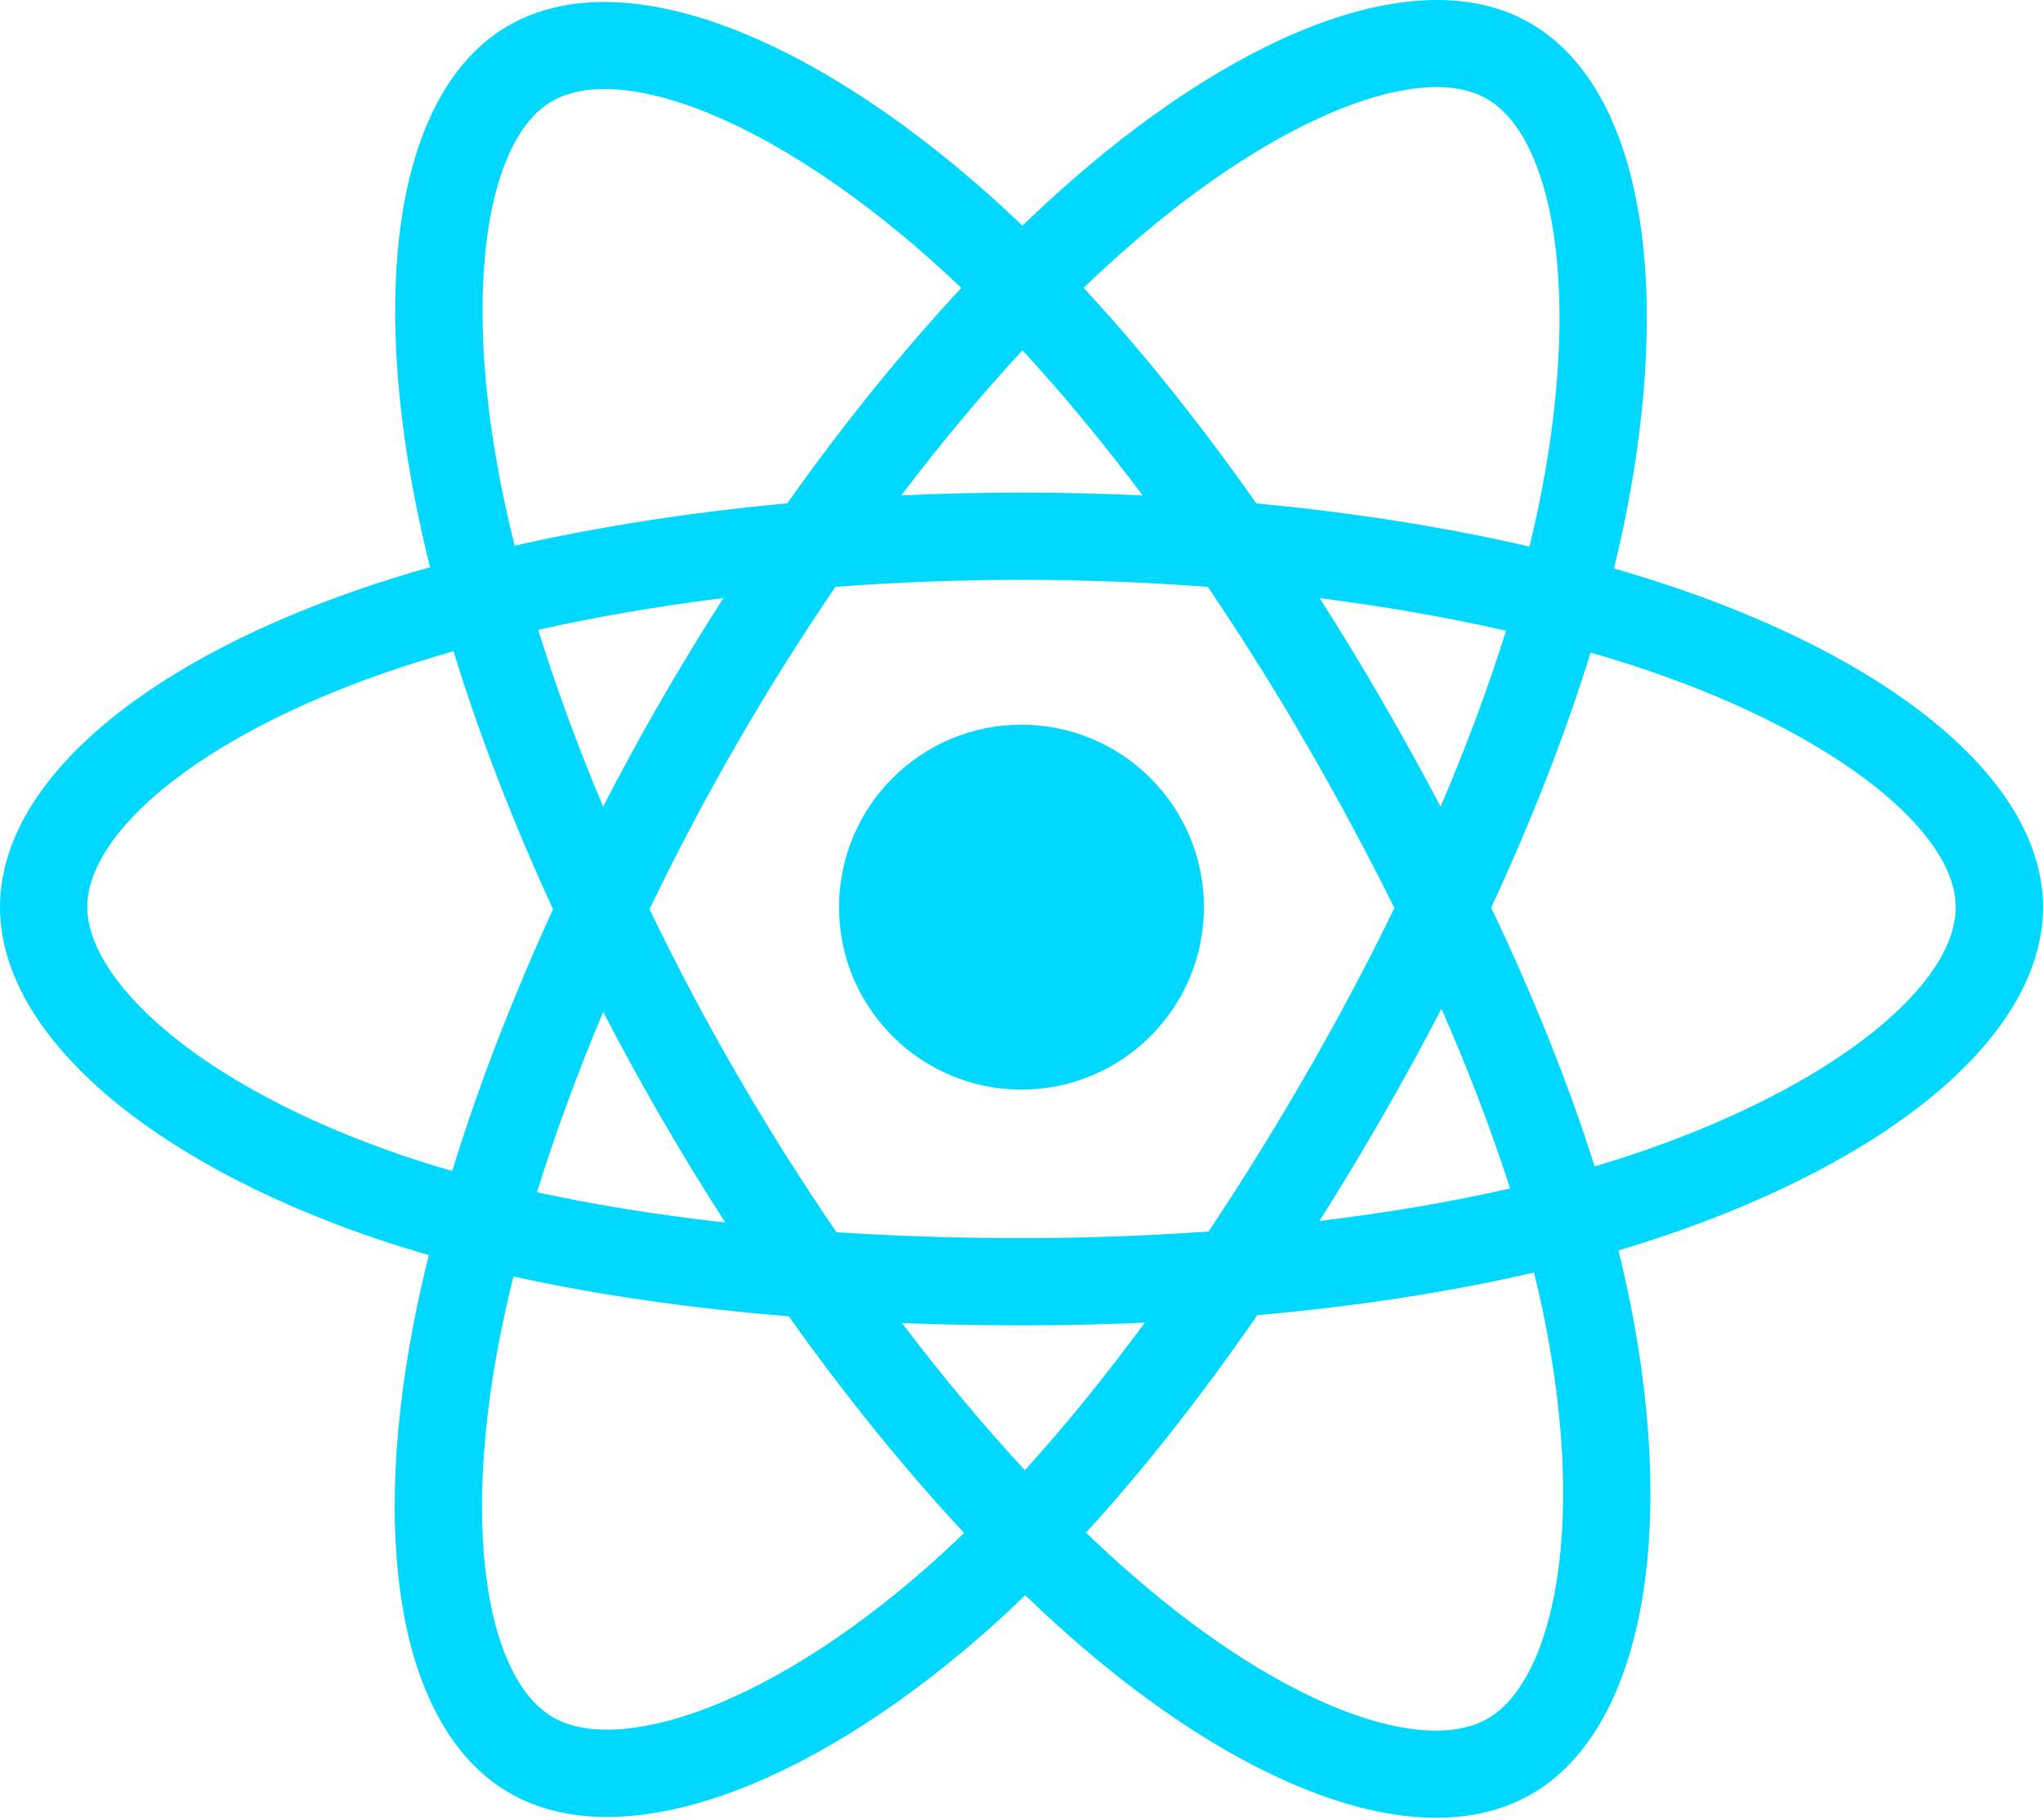
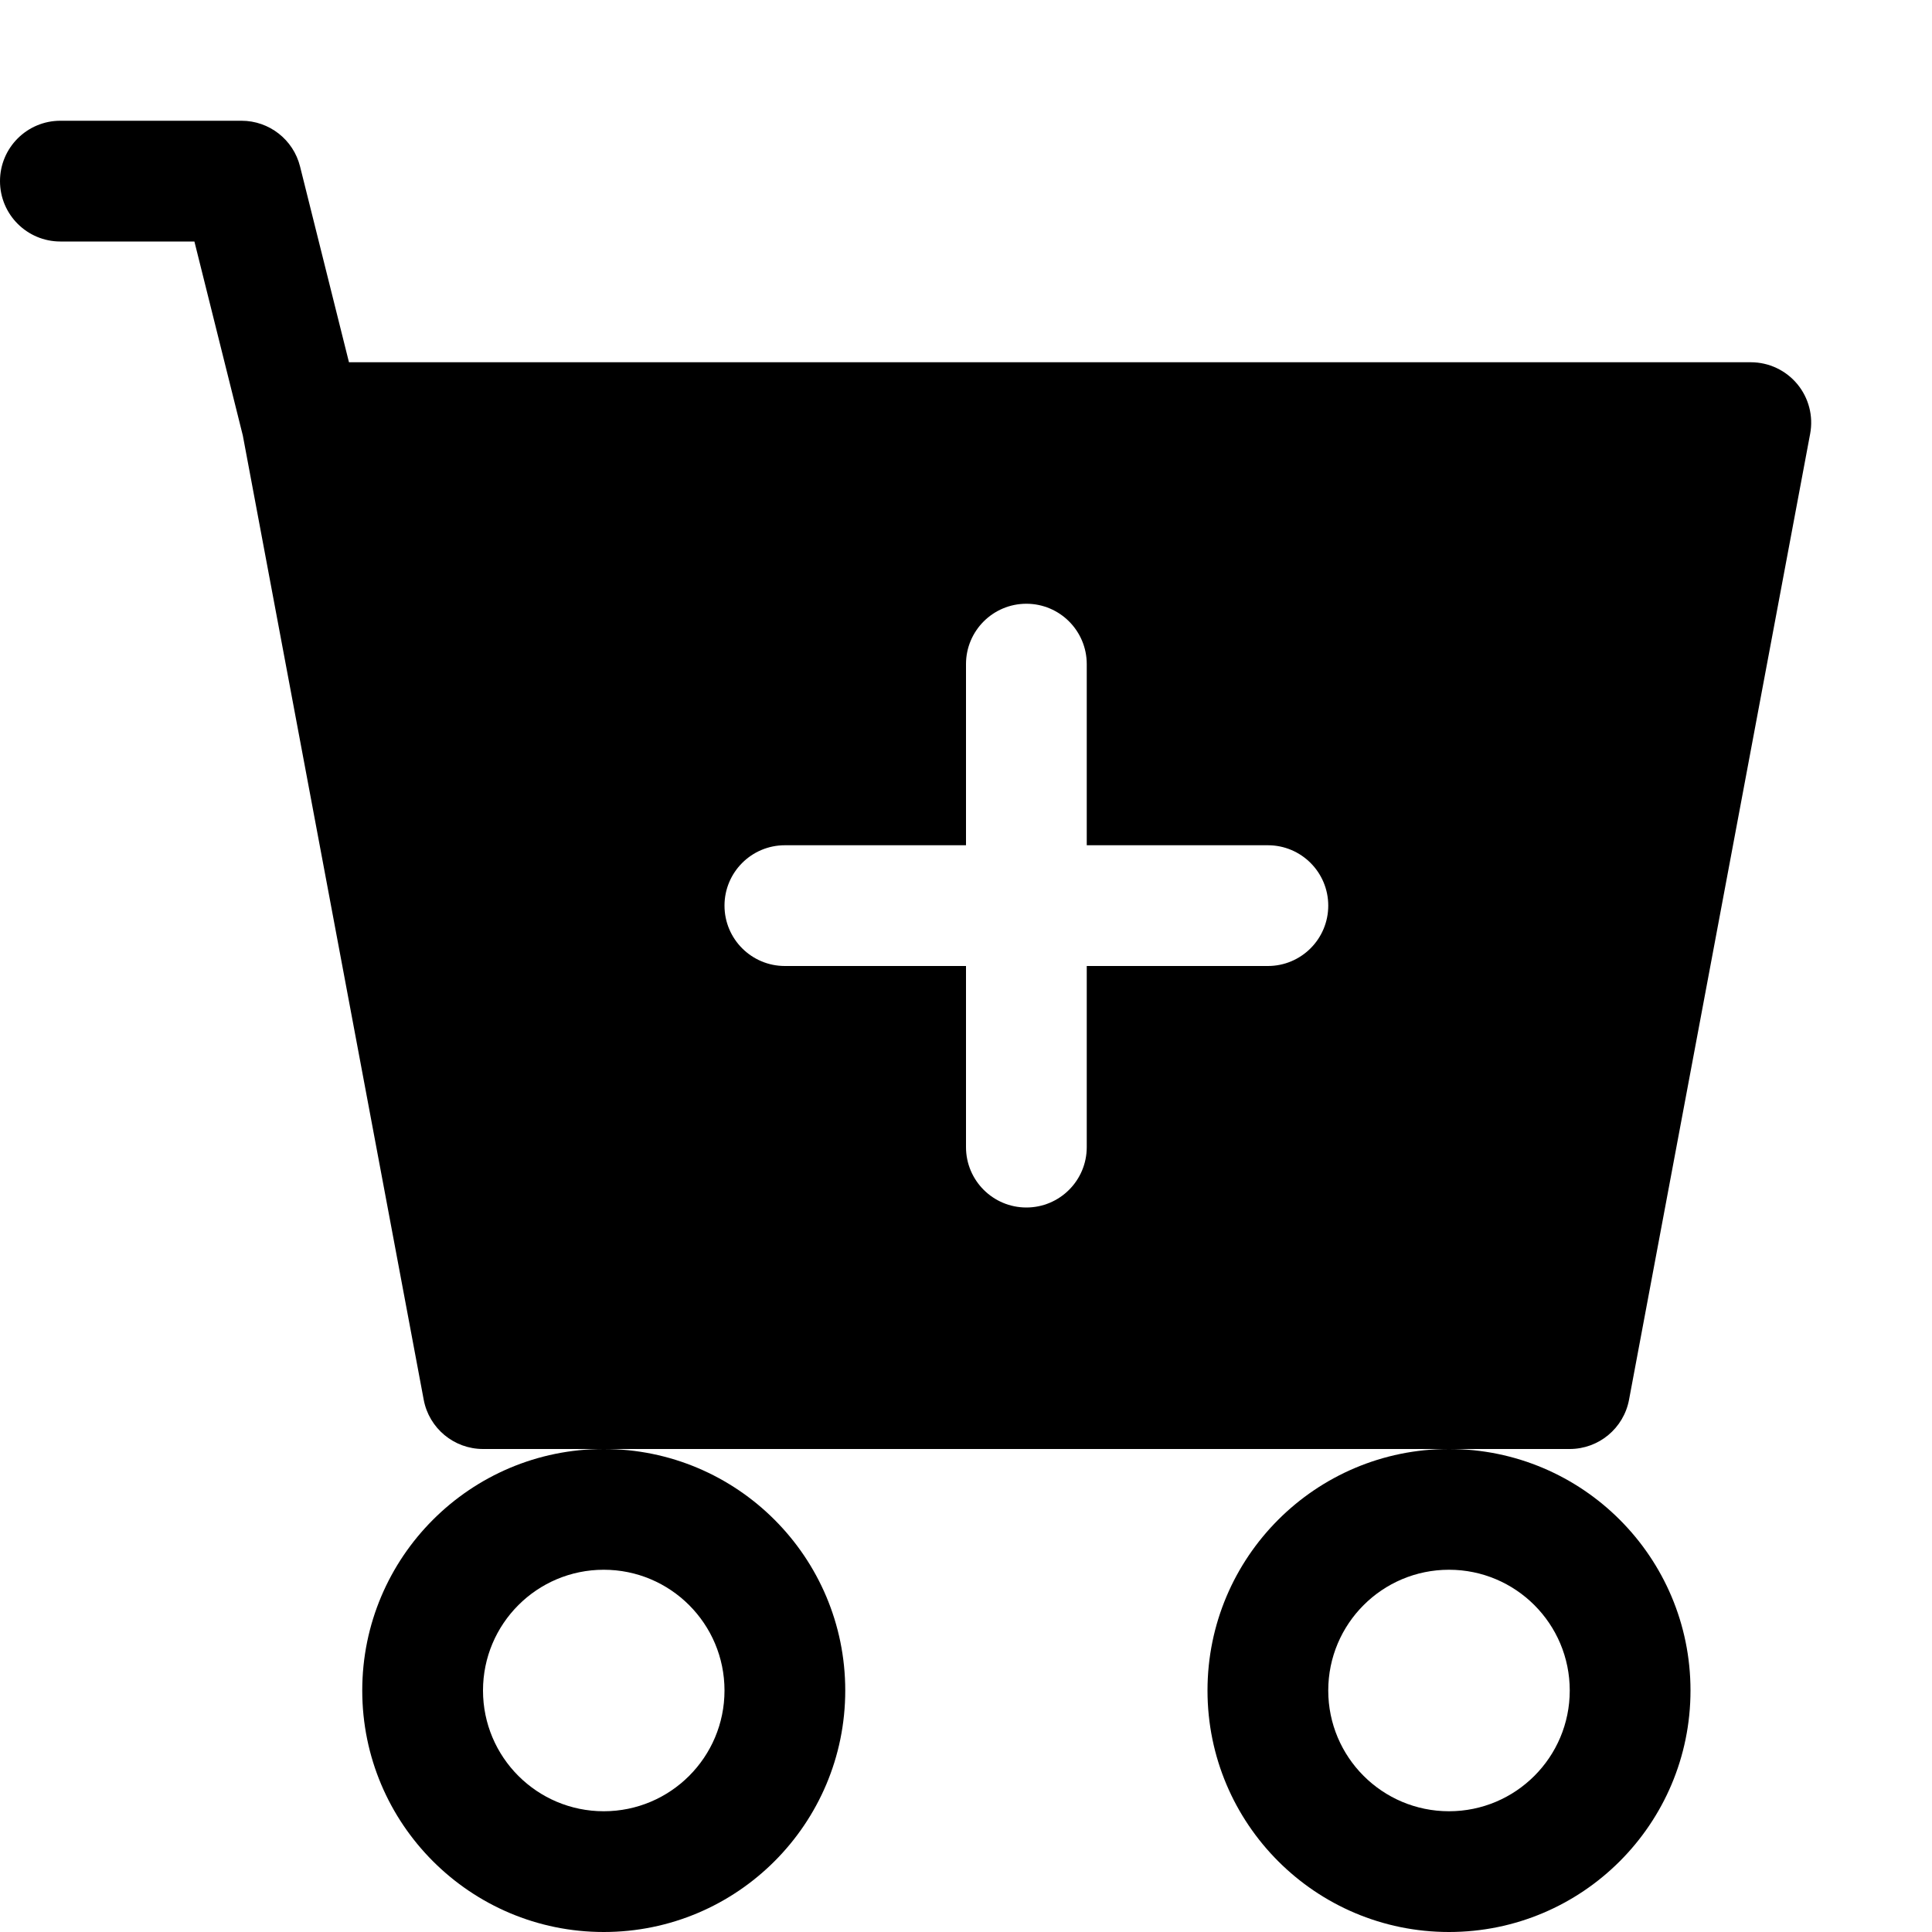
- <svg xmlns="http://www.w3.org/2000/svg" aria-hidden="true" role="img" class="iconify iconify--logos" width="35.93" height="32" preserveAspectRatio="xMidYMid meet" viewBox="0 0 256 228">
-   <path fill="#00D8FF" d="M210.483 73.824a171.49 171.49 0 0 0-8.24-2.597c.465-1.9.893-3.777 1.273-5.621c6.238-30.281 2.16-54.676-11.769-62.708c-13.355-7.7-35.196.329-57.254 19.526a171.23 171.23 0 0 0-6.375 5.848a155.866 155.866 0 0 0-4.241-3.917C100.759 3.829 77.587-4.822 63.673 3.233C50.33 10.957 46.379 33.89 51.995 62.588a170.974 170.974 0 0 0 1.892 8.48c-3.28.932-6.445 1.924-9.474 2.98C17.309 83.498 0 98.307 0 113.668c0 15.865 18.582 31.778 46.812 41.427a145.52 145.52 0 0 0 6.921 2.165a167.467 167.467 0 0 0-2.01 9.138c-5.354 28.2-1.173 50.591 12.134 58.266c13.744 7.926 36.812-.22 59.273-19.855a145.567 145.567 0 0 0 5.342-4.923a168.064 168.064 0 0 0 6.92 6.314c21.758 18.722 43.246 26.282 56.54 18.586c13.731-7.949 18.194-32.003 12.4-61.268a145.016 145.016 0 0 0-1.535-6.842c1.62-.48 3.21-.974 4.76-1.488c29.348-9.723 48.443-25.443 48.443-41.52c0-15.417-17.868-30.326-45.517-39.844Zm-6.365 70.984c-1.4.463-2.836.91-4.3 1.345c-3.24-10.257-7.612-21.163-12.963-32.432c5.106-11 9.31-21.767 12.459-31.957c2.619.758 5.16 1.557 7.61 2.4c23.69 8.156 38.14 20.213 38.14 29.504c0 9.896-15.606 22.743-40.946 31.14Zm-10.514 20.834c2.562 12.94 2.927 24.64 1.23 33.787c-1.524 8.219-4.59 13.698-8.382 15.893c-8.067 4.67-25.32-1.4-43.927-17.412a156.726 156.726 0 0 1-6.437-5.87c7.214-7.889 14.423-17.06 21.459-27.246c12.376-1.098 24.068-2.894 34.671-5.345a134.17 134.17 0 0 1 1.386 6.193ZM87.276 214.515c-7.882 2.783-14.16 2.863-17.955.675c-8.075-4.657-11.432-22.636-6.853-46.752a156.923 156.923 0 0 1 1.869-8.499c10.486 2.32 22.093 3.988 34.498 4.994c7.084 9.967 14.501 19.128 21.976 27.15a134.668 134.668 0 0 1-4.877 4.492c-9.933 8.682-19.886 14.842-28.658 17.94ZM50.35 144.747c-12.483-4.267-22.792-9.812-29.858-15.863c-6.35-5.437-9.555-10.836-9.555-15.216c0-9.322 13.897-21.212 37.076-29.293c2.813-.98 5.757-1.905 8.812-2.773c3.204 10.42 7.406 21.315 12.477 32.332c-5.137 11.18-9.399 22.249-12.634 32.792a134.718 134.718 0 0 1-6.318-1.979Zm12.378-84.26c-4.811-24.587-1.616-43.134 6.425-47.789c8.564-4.958 27.502 2.111 47.463 19.835a144.318 144.318 0 0 1 3.841 3.545c-7.438 7.987-14.787 17.08-21.808 26.988c-12.04 1.116-23.565 2.908-34.161 5.309a160.342 160.342 0 0 1-1.76-7.887Zm110.427 27.268a347.8 347.8 0 0 0-7.785-12.803c8.168 1.033 15.994 2.404 23.343 4.08c-2.206 7.072-4.956 14.465-8.193 22.045a381.151 381.151 0 0 0-7.365-13.322Zm-45.032-43.861c5.044 5.465 10.096 11.566 15.065 18.186a322.04 322.04 0 0 0-30.257-.006c4.974-6.559 10.069-12.652 15.192-18.18ZM82.802 87.83a323.167 323.167 0 0 0-7.227 13.238c-3.184-7.553-5.909-14.98-8.134-22.152c7.304-1.634 15.093-2.97 23.209-3.984a321.524 321.524 0 0 0-7.848 12.897Zm8.081 65.352c-8.385-.936-16.291-2.203-23.593-3.793c2.26-7.3 5.045-14.885 8.298-22.6a321.187 321.187 0 0 0 7.257 13.246c2.594 4.48 5.28 8.868 8.038 13.147Zm37.542 31.03c-5.184-5.592-10.354-11.779-15.403-18.433c4.902.192 9.899.29 14.978.29c5.218 0 10.376-.117 15.453-.343c-4.985 6.774-10.018 12.97-15.028 18.486Zm52.198-57.817c3.422 7.8 6.306 15.345 8.596 22.52c-7.422 1.694-15.436 3.058-23.88 4.071a382.417 382.417 0 0 0 7.859-13.026a347.403 347.403 0 0 0 7.425-13.565Zm-16.898 8.101a358.557 358.557 0 0 1-12.281 19.815a329.4 329.4 0 0 1-23.444.823c-7.967 0-15.716-.248-23.178-.732a310.202 310.202 0 0 1-12.513-19.846h.001a307.41 307.41 0 0 1-10.923-20.627a310.278 310.278 0 0 1 10.89-20.637l-.001.001a307.318 307.318 0 0 1 12.413-19.761c7.613-.576 15.42-.876 23.31-.876H128c7.926 0 15.743.303 23.354.883a329.357 329.357 0 0 1 12.335 19.695a358.489 358.489 0 0 1 11.036 20.54a329.472 329.472 0 0 1-11 20.722Zm22.56-122.124c8.572 4.944 11.906 24.881 6.52 51.026c-.344 1.668-.73 3.367-1.15 5.09c-10.622-2.452-22.155-4.275-34.23-5.408c-7.034-10.017-14.323-19.124-21.64-27.008a160.789 160.789 0 0 1 5.888-5.4c18.9-16.447 36.564-22.941 44.612-18.3ZM128 90.808c12.625 0 22.86 10.235 22.86 22.86s-10.235 22.86-22.86 22.86s-22.86-10.235-22.86-22.86s10.235-22.86 22.86-22.86Z" />
+ <svg xmlns="http://www.w3.org/2000/svg" width="16" height="16" fill="currentColor" class="bi bi-cart-plus-fill" viewBox="0 0 16 16">
+   <path d="M.5 1a.5.5 0 0 0 0 1h1.11l.401 1.607 1.498 7.985A.5.5 0 0 0 4 12h1a2 2 0 1 0 0 4 2 2 0 0 0 0-4h7a2 2 0 1 0 0 4 2 2 0 0 0 0-4h1a.5.5 0 0 0 .491-.408l1.5-8A.5.5 0 0 0 14.5 3H2.89l-.405-1.621A.5.5 0 0 0 2 1H.5zM6 14a1 1 0 1 1-2 0 1 1 0 0 1 2 0zm7 0a1 1 0 1 1-2 0 1 1 0 0 1 2 0zM9 5.5V7h1.5a.5.5 0 0 1 0 1H9v1.5a.5.5 0 0 1-1 0V8H6.5a.5.5 0 0 1 0-1H8V5.5a.5.5 0 0 1 1 0z" />
</svg>
